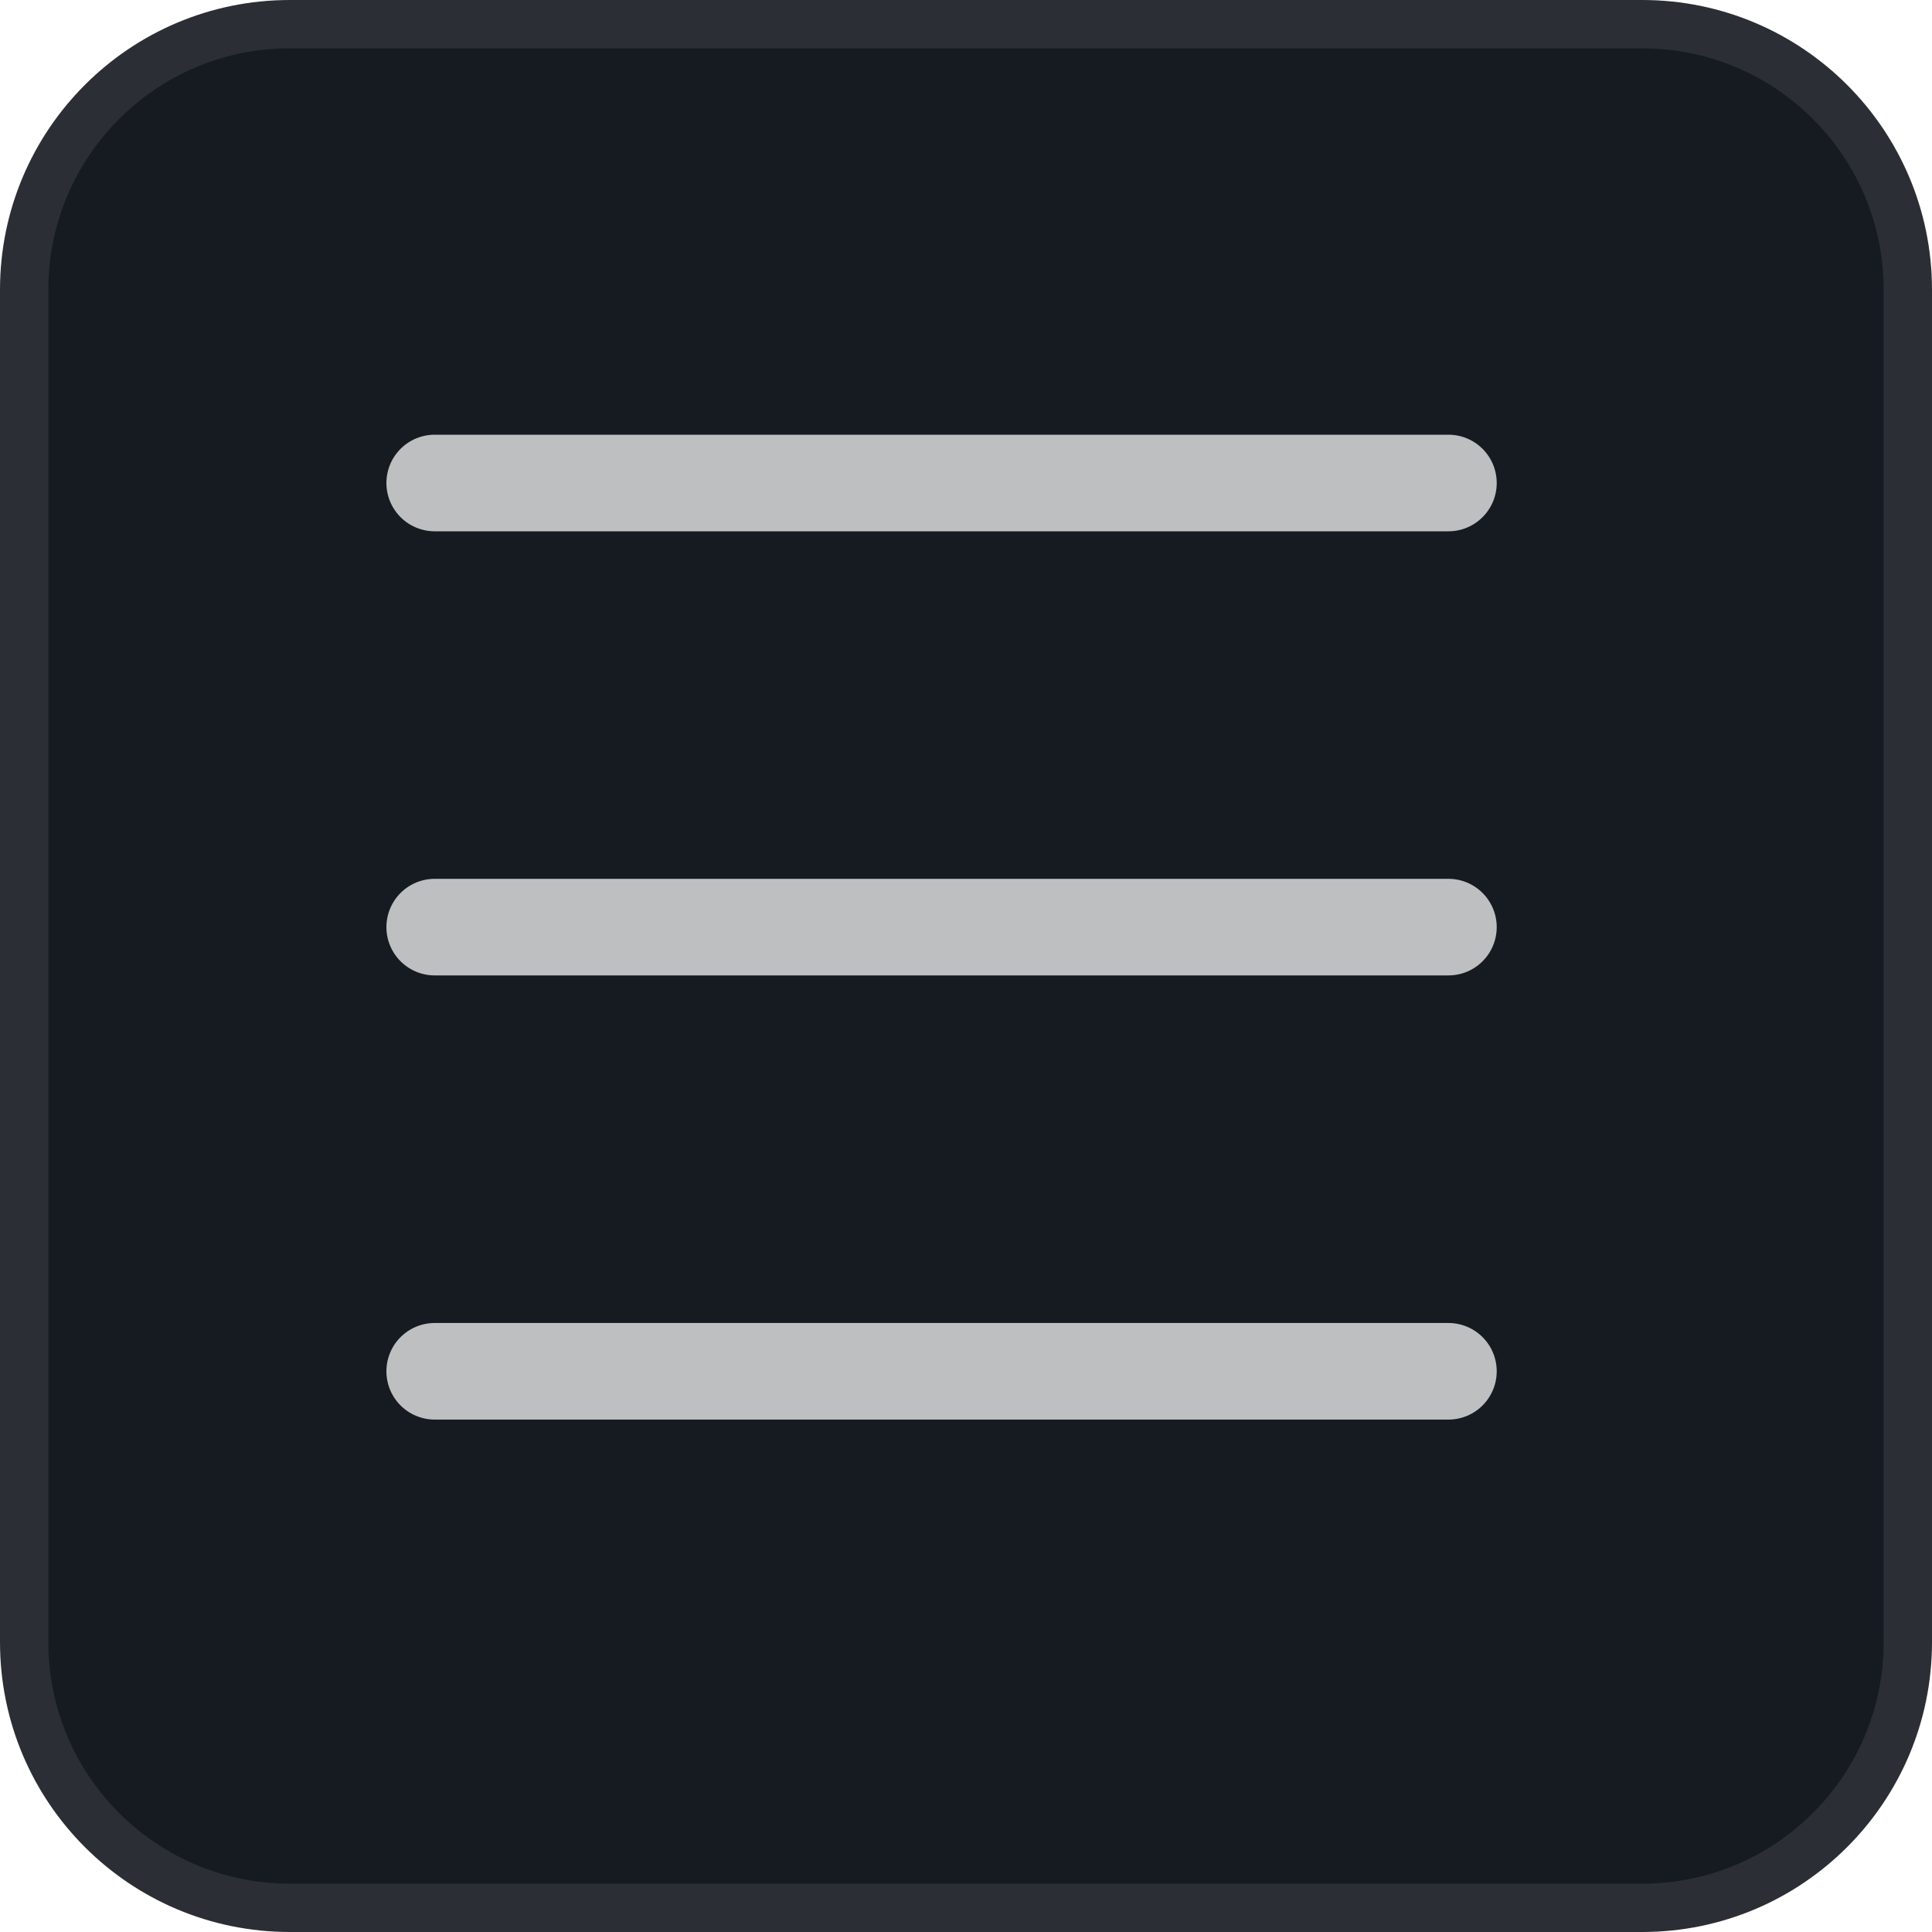
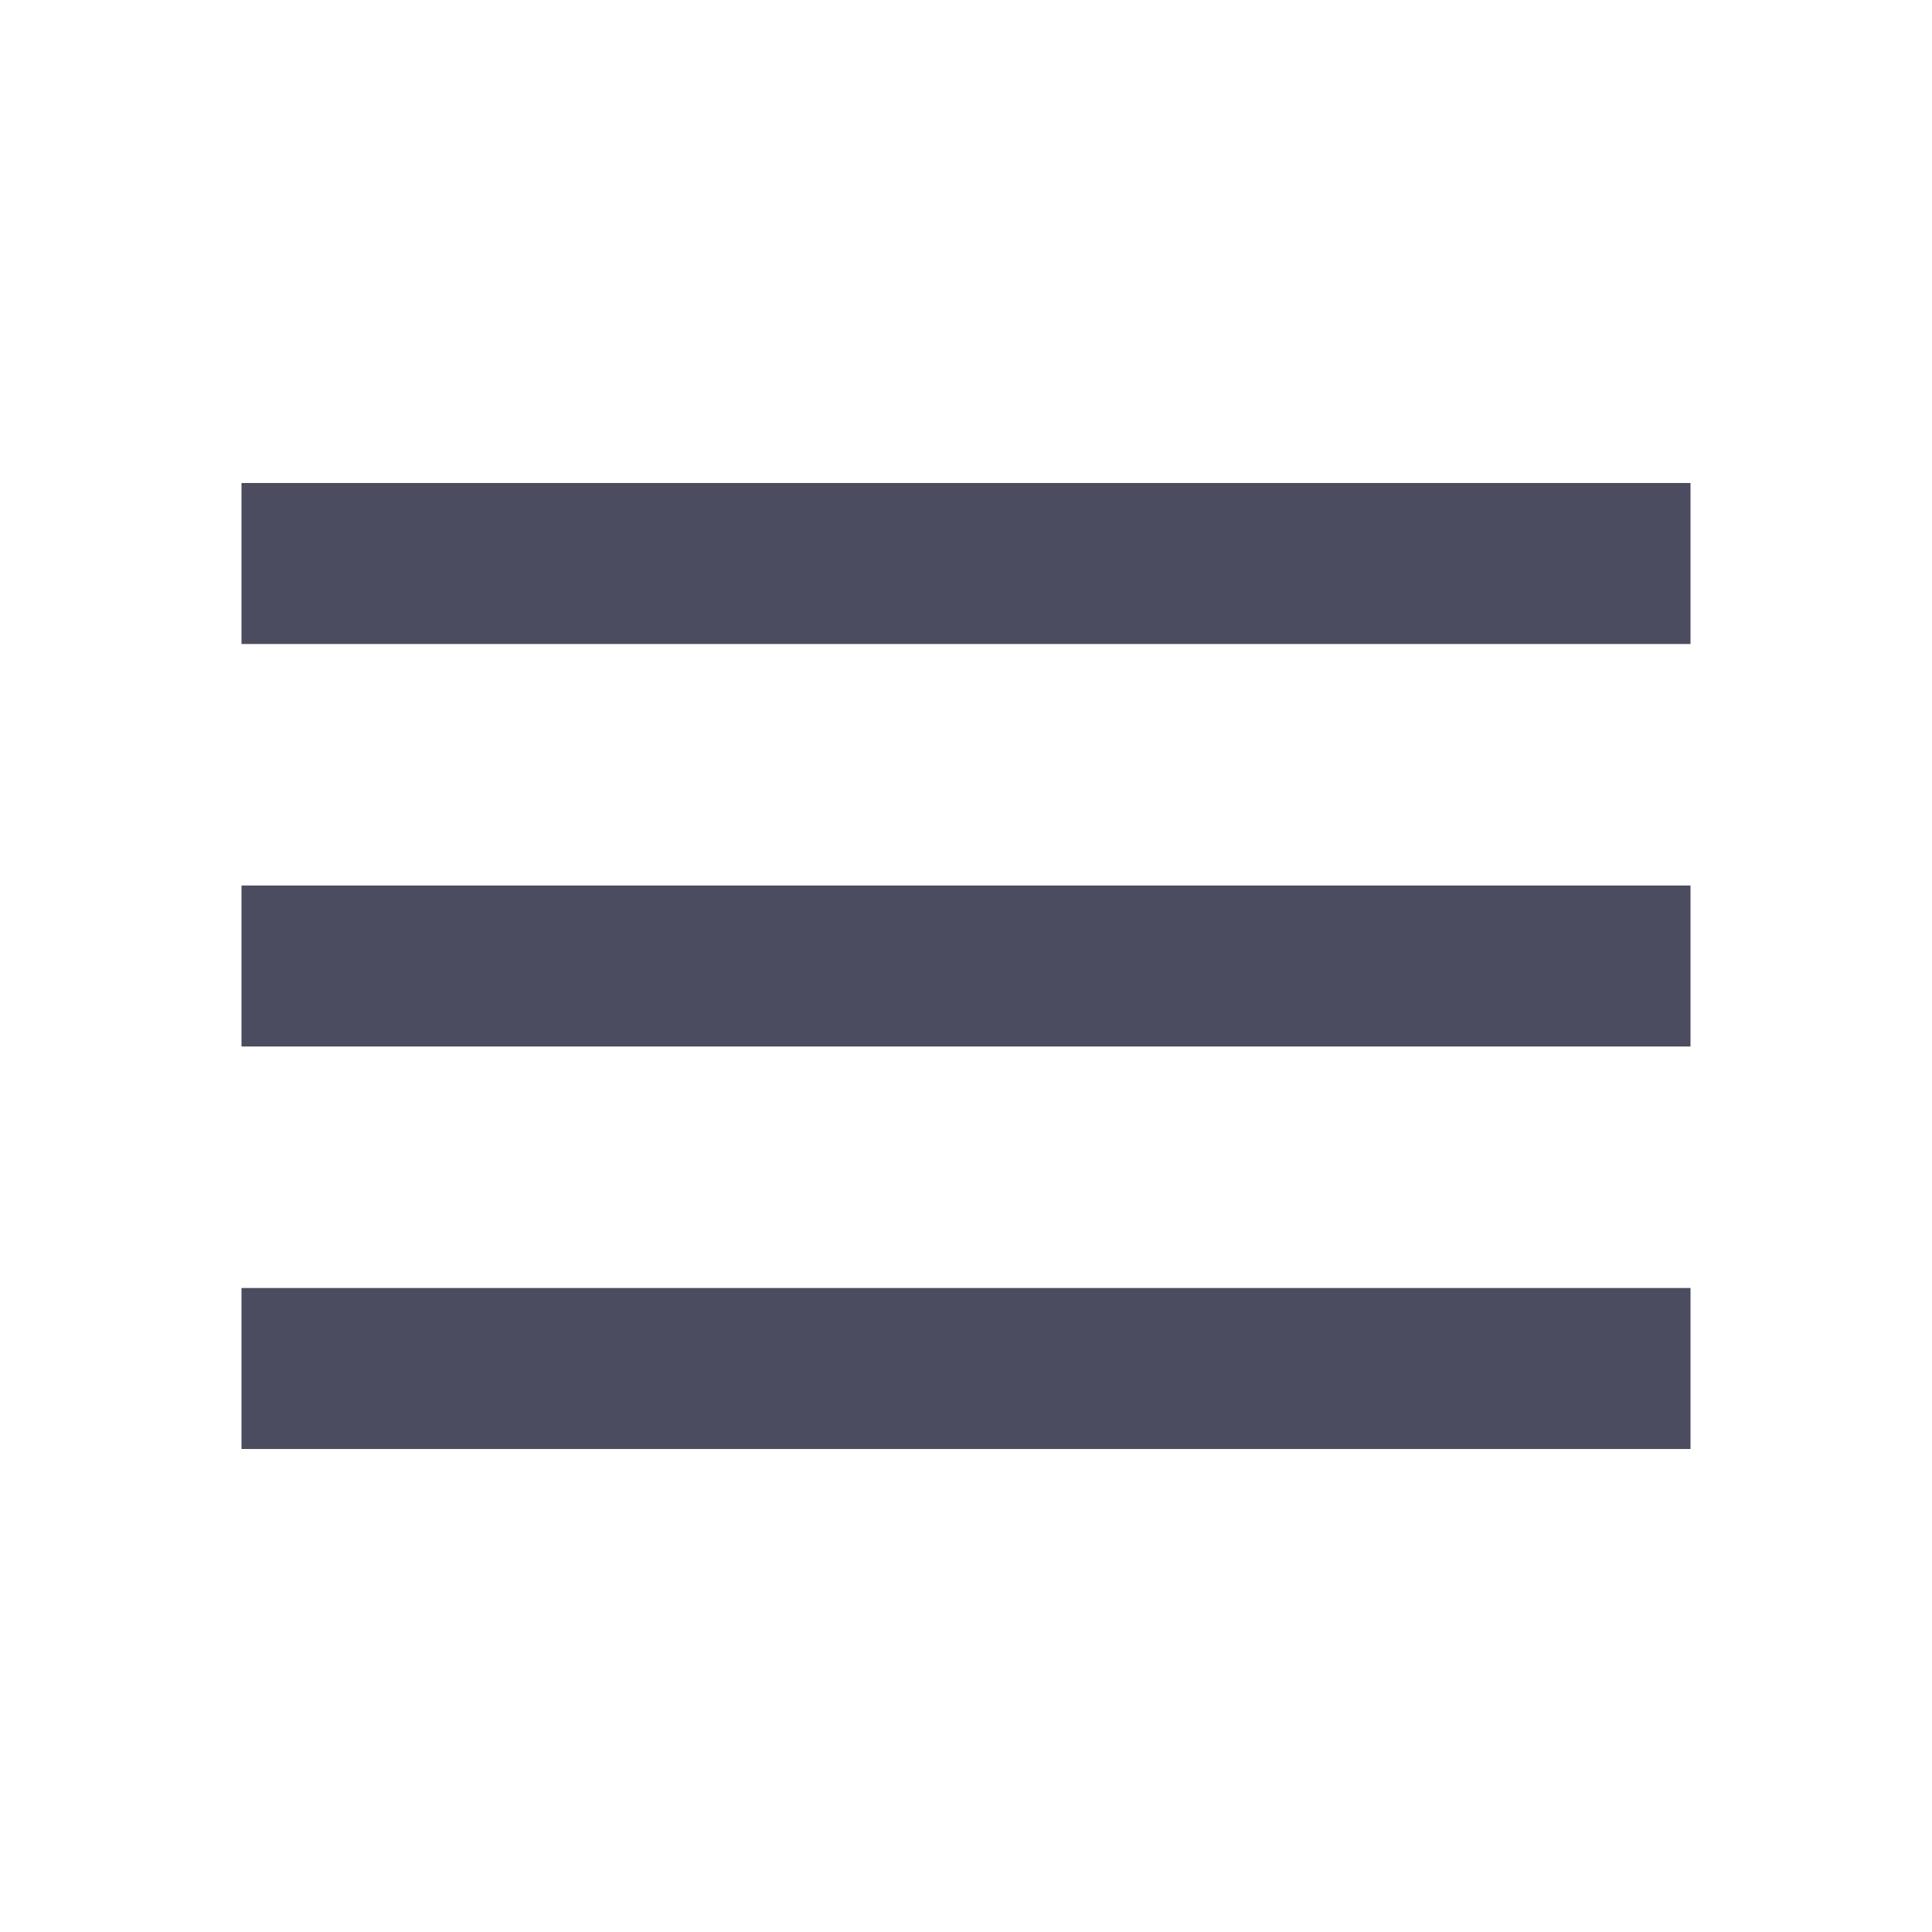
- <svg xmlns="http://www.w3.org/2000/svg" width="40" height="40" viewBox="0 0 40 40" fill="none">
-   <rect x="0.5" y="0.5" width="39" height="39" rx="5.5" fill="#161B22" />
-   <line x1="9" y1="10" x2="29.988" y2="10" stroke="#BDBFC1" stroke-width="2" stroke-linecap="round" />
-   <line x1="9" y1="19.195" x2="29.988" y2="19.195" stroke="#BDBFC1" stroke-width="2" stroke-linecap="round" />
-   <line x1="9" y1="28.391" x2="29.988" y2="28.391" stroke="#BDBFC1" stroke-width="2" stroke-linecap="round" />
-   <rect x="0.5" y="0.5" width="39" height="39" rx="5.5" stroke="#2B2F35" />
+ <svg xmlns="http://www.w3.org/2000/svg" width="24" height="24" viewBox="0 0 24 24" fill="none">
+   <path fill-rule="evenodd" clip-rule="evenodd" d="M3 18H21V16H3V18ZM3 13H21V11H3V13ZM3 6V8H21V6H3Z" fill="#4C4C60" />
</svg>
